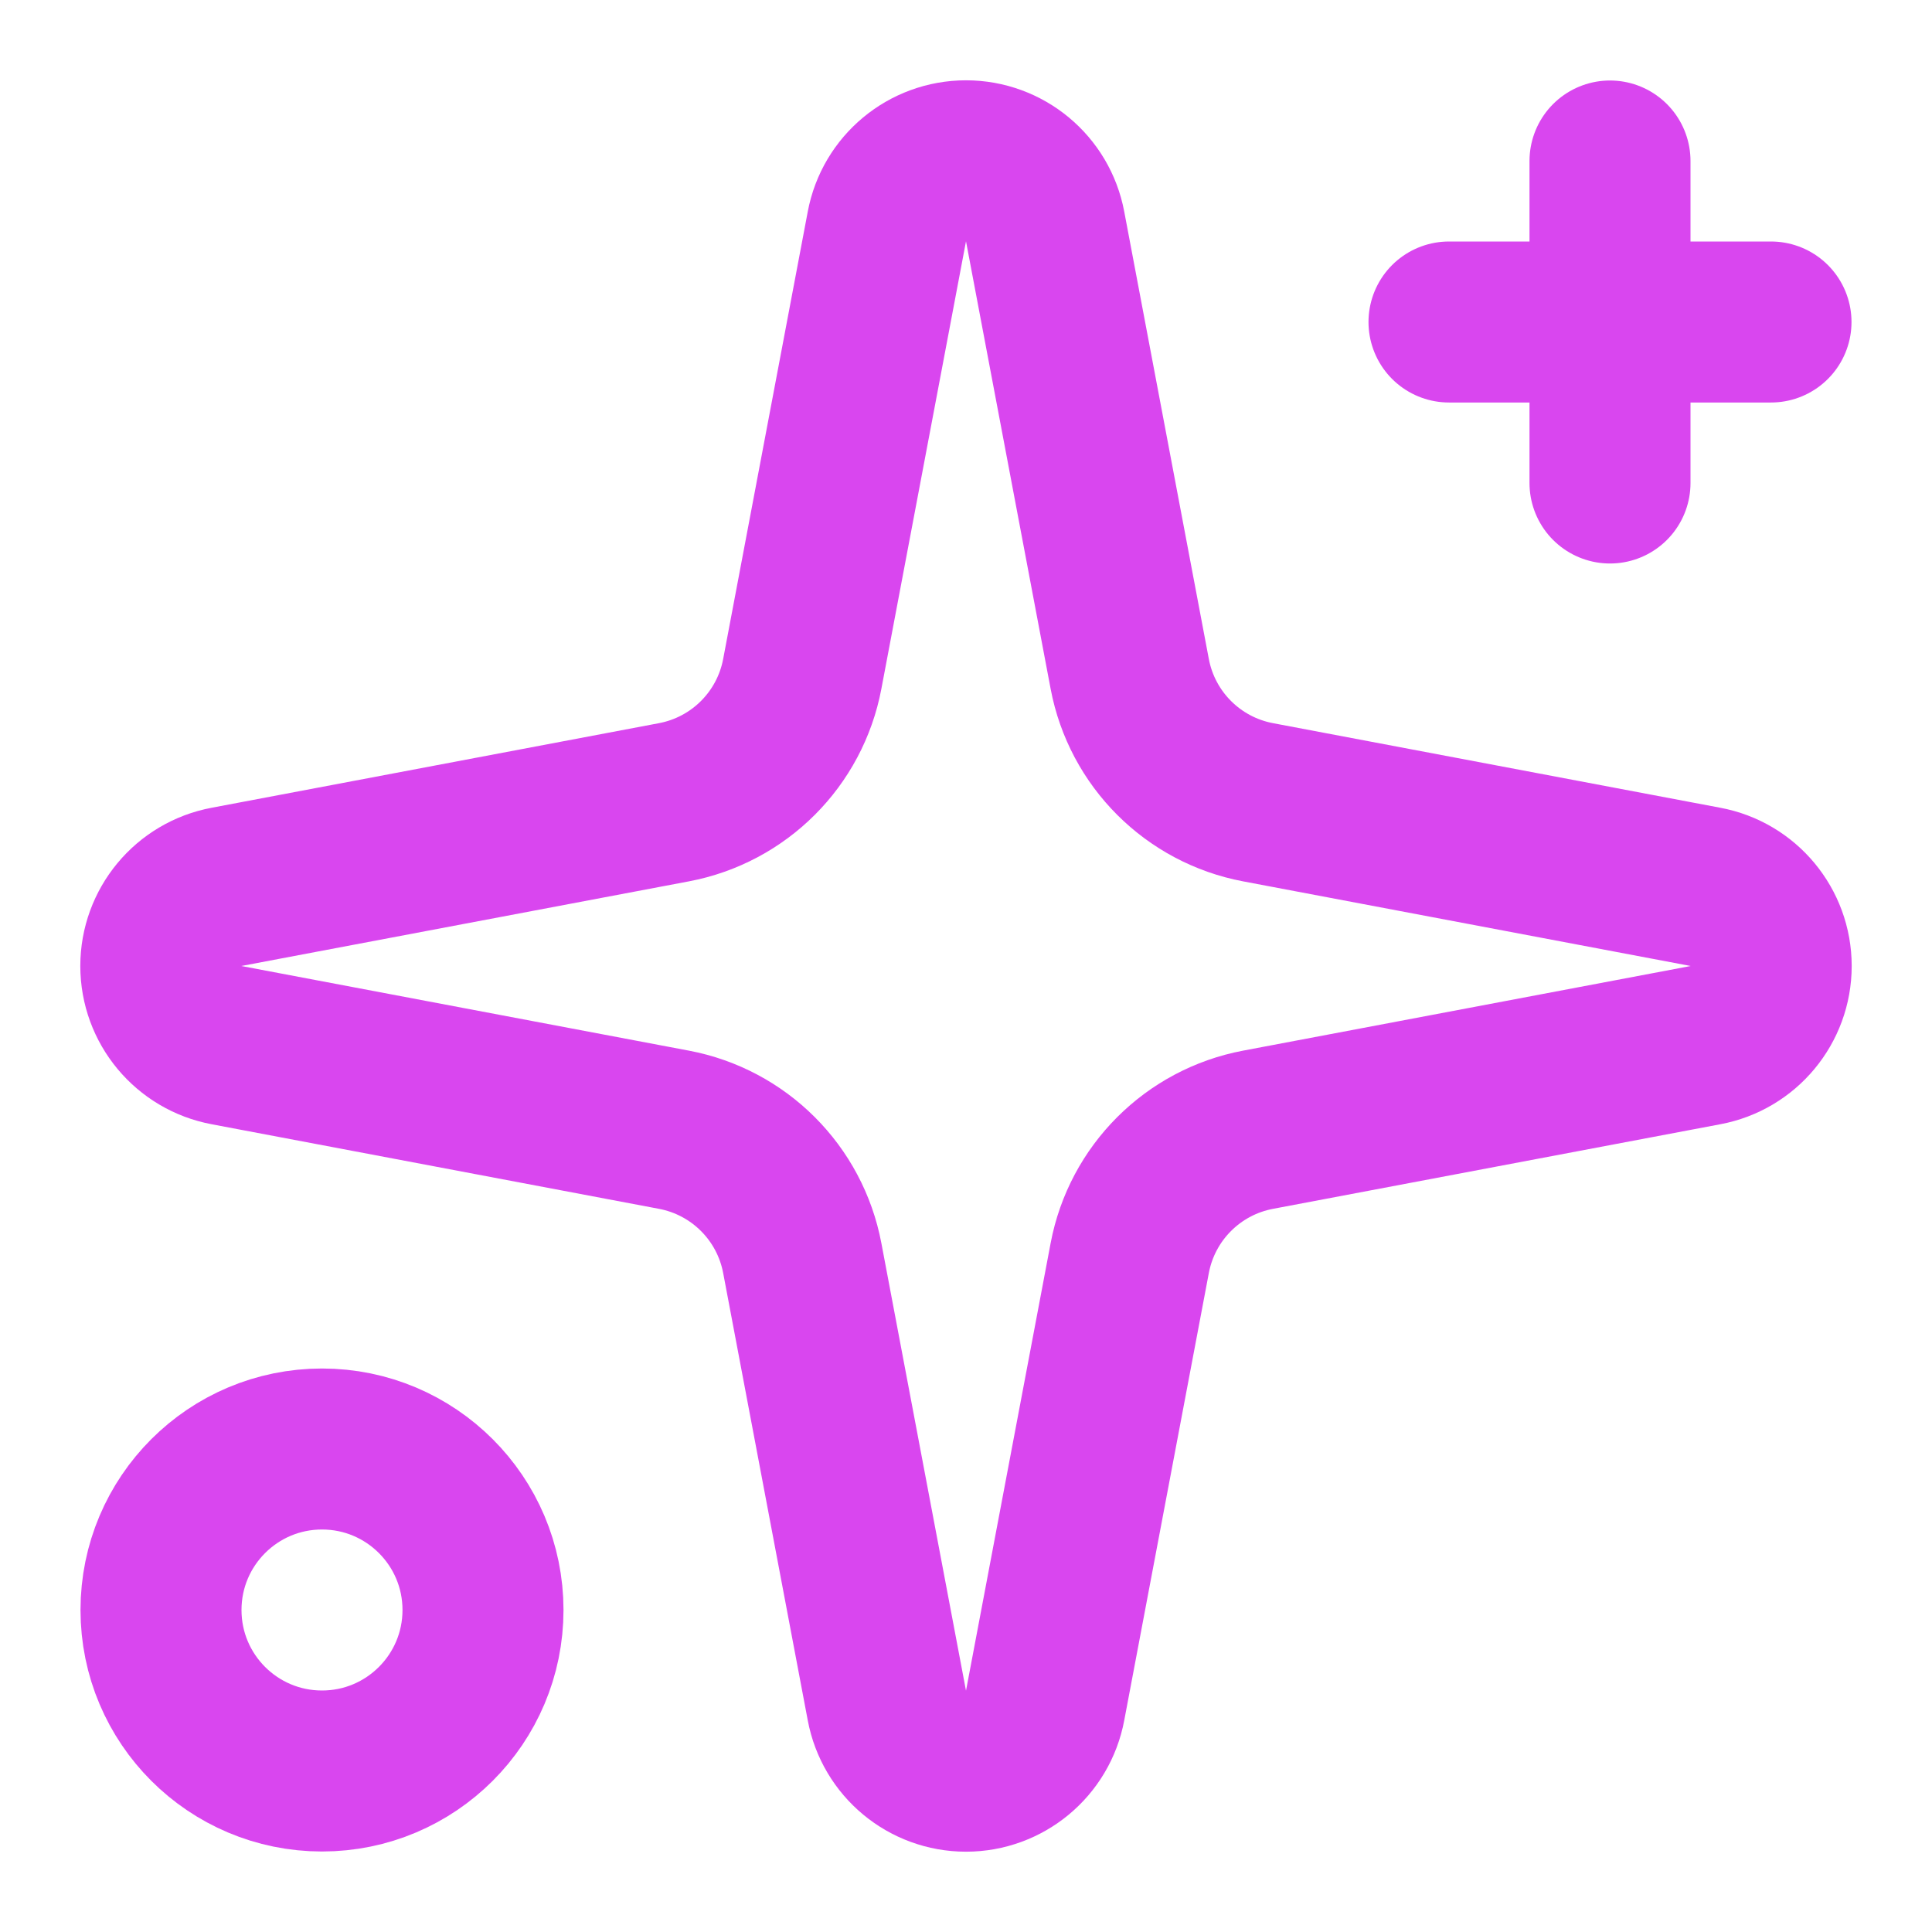
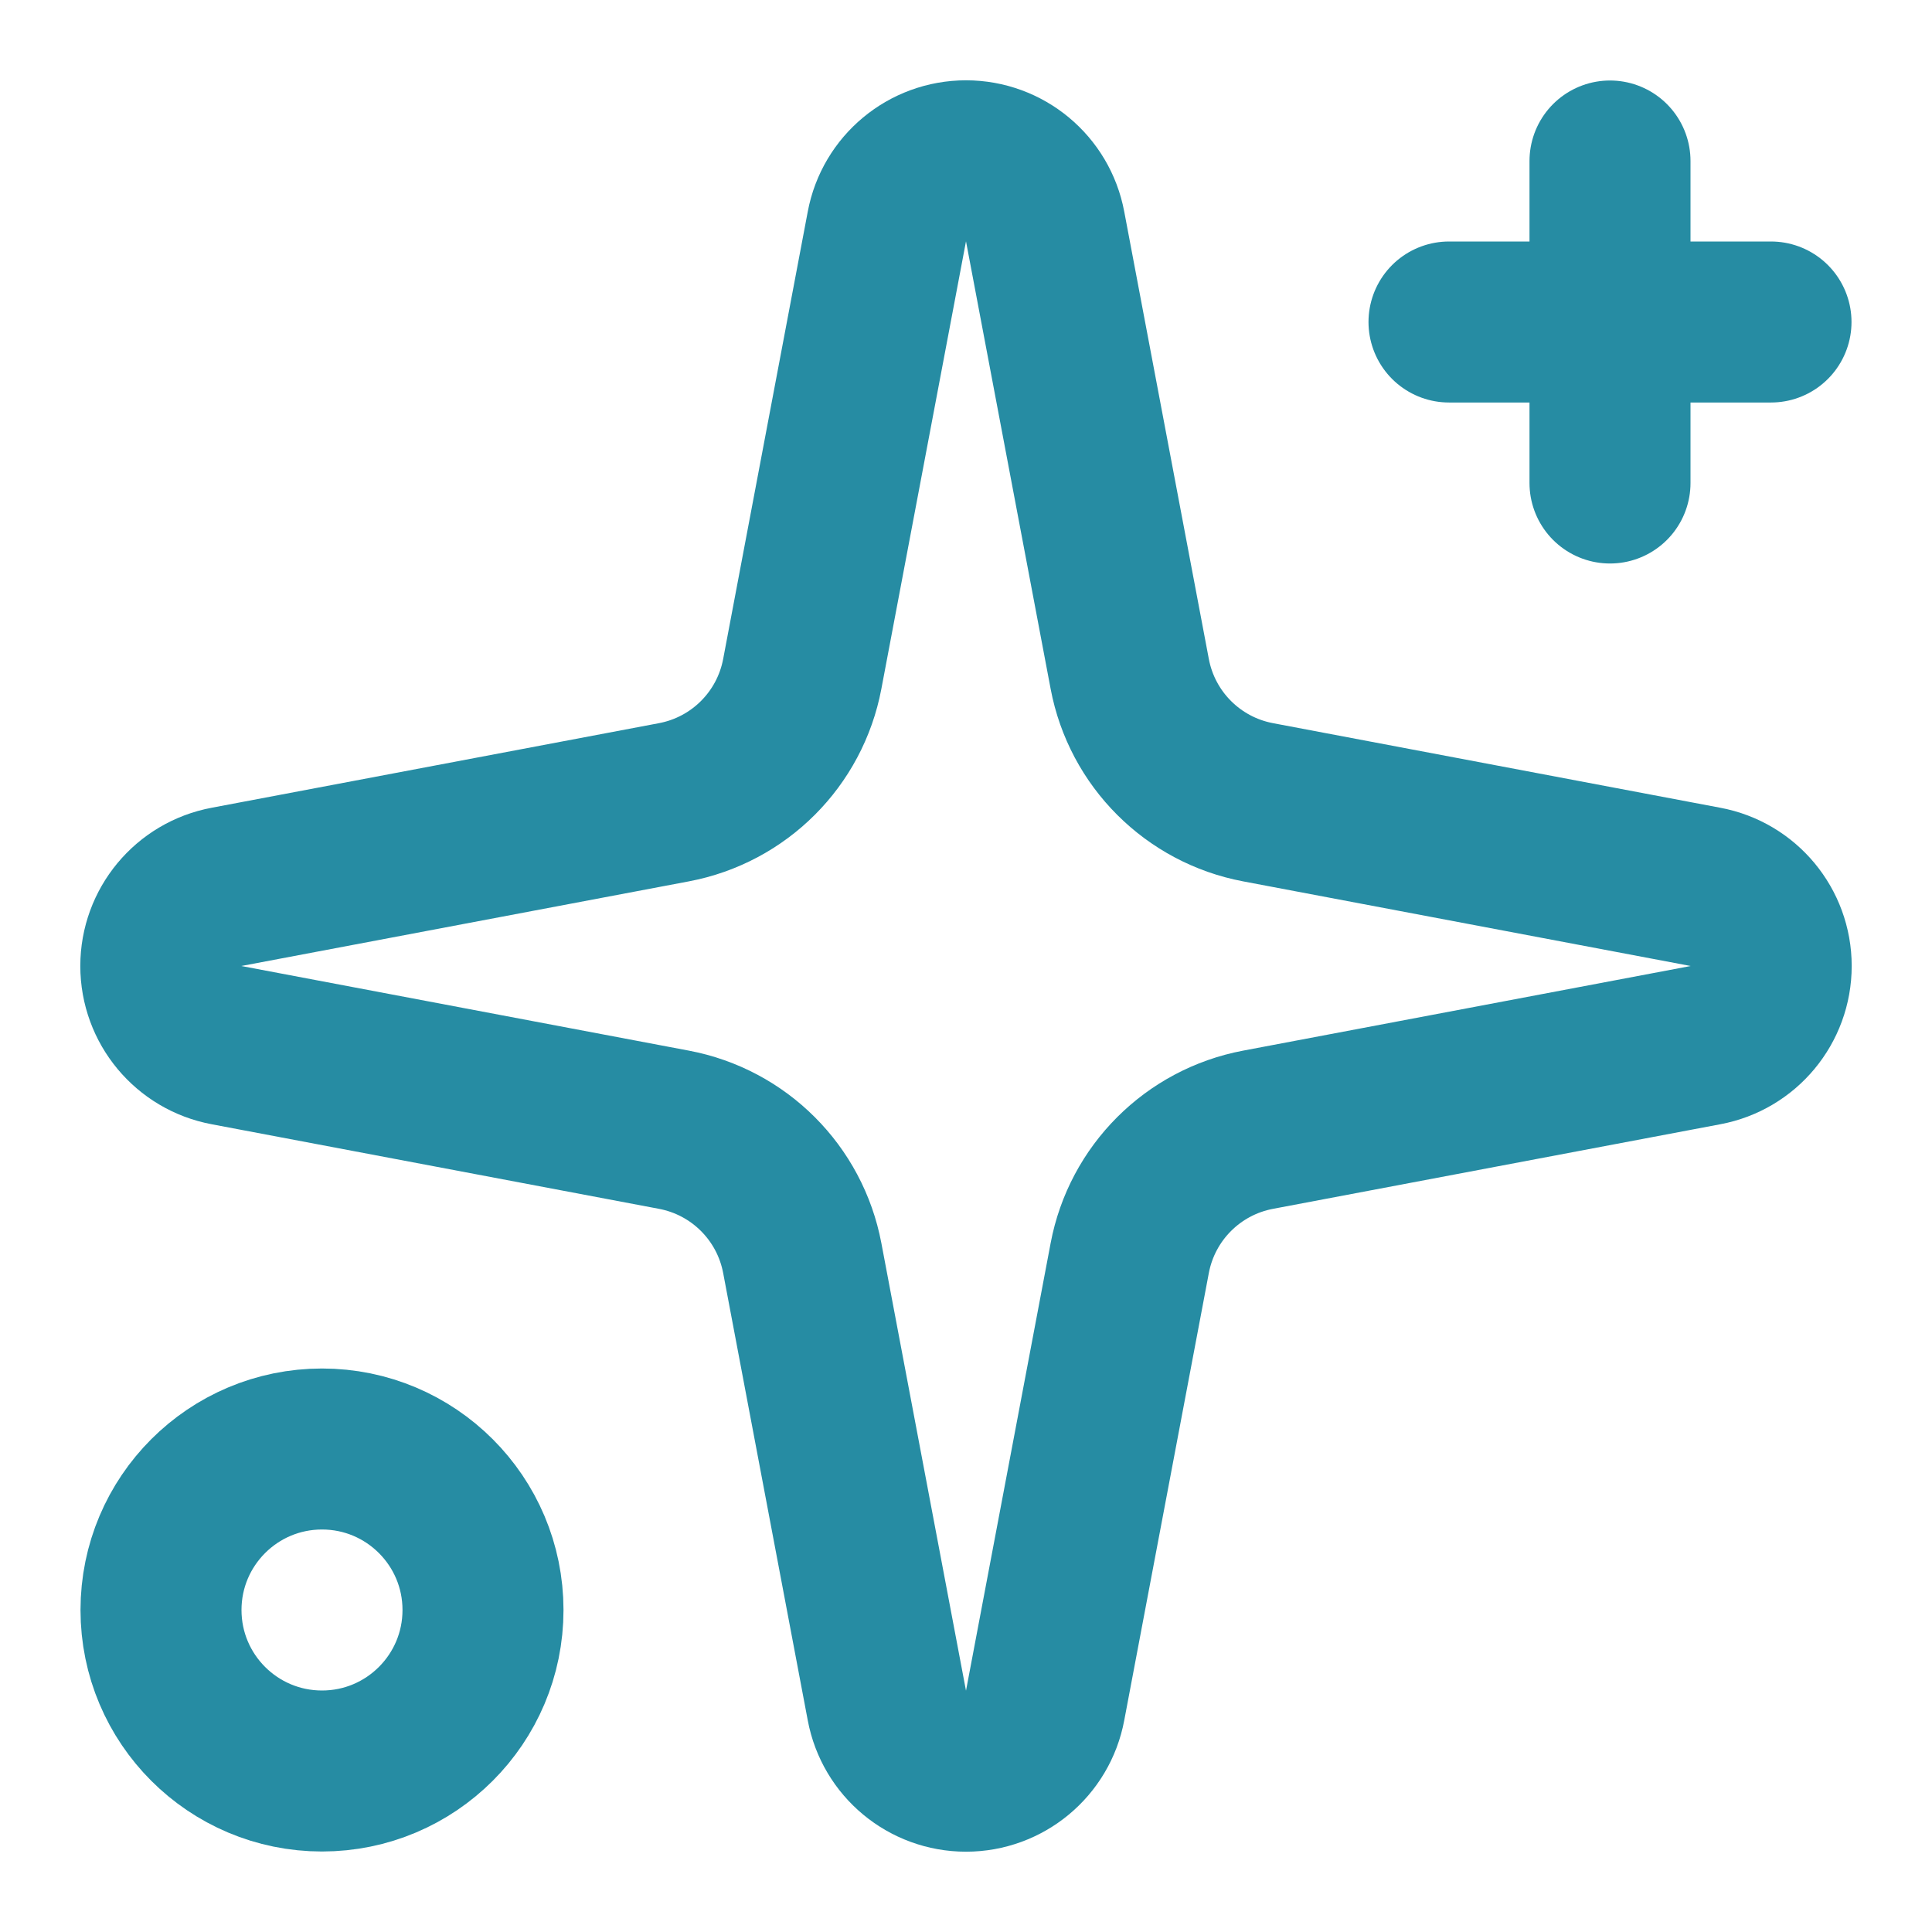
- <svg xmlns="http://www.w3.org/2000/svg" class="lucide lucide-sparkles" width="24" height="24" viewBox="0 0 24 24" fill="none" stroke="#D946EF" stroke-width="2" stroke-linecap="round" stroke-linejoin="round">
+ <svg xmlns="http://www.w3.org/2000/svg" class="lucide lucide-sparkles" width="24" height="24" viewBox="0 0 24 24" fill="none" stroke="#268CA3" stroke-width="2" stroke-linecap="round" stroke-linejoin="round">
  <path d="M11.017 2.814a1 1 0 0 1 1.966 0l1.051 5.558a2 2 0 0 0 1.594 1.594l5.558 1.051a1 1 0 0 1 0 1.966l-5.558 1.051a2 2 0 0 0-1.594 1.594l-1.051 5.558a1 1 0 0 1-1.966 0l-1.051-5.558a2 2 0 0 0-1.594-1.594l-5.558-1.051a1 1 0 0 1 0-1.966l5.558-1.051a2 2 0 0 0 1.594-1.594z" />
  <path d="M20 2v4" />
  <path d="M22 4h-4" />
  <circle cx="4" cy="20" r="2" />
</svg>
